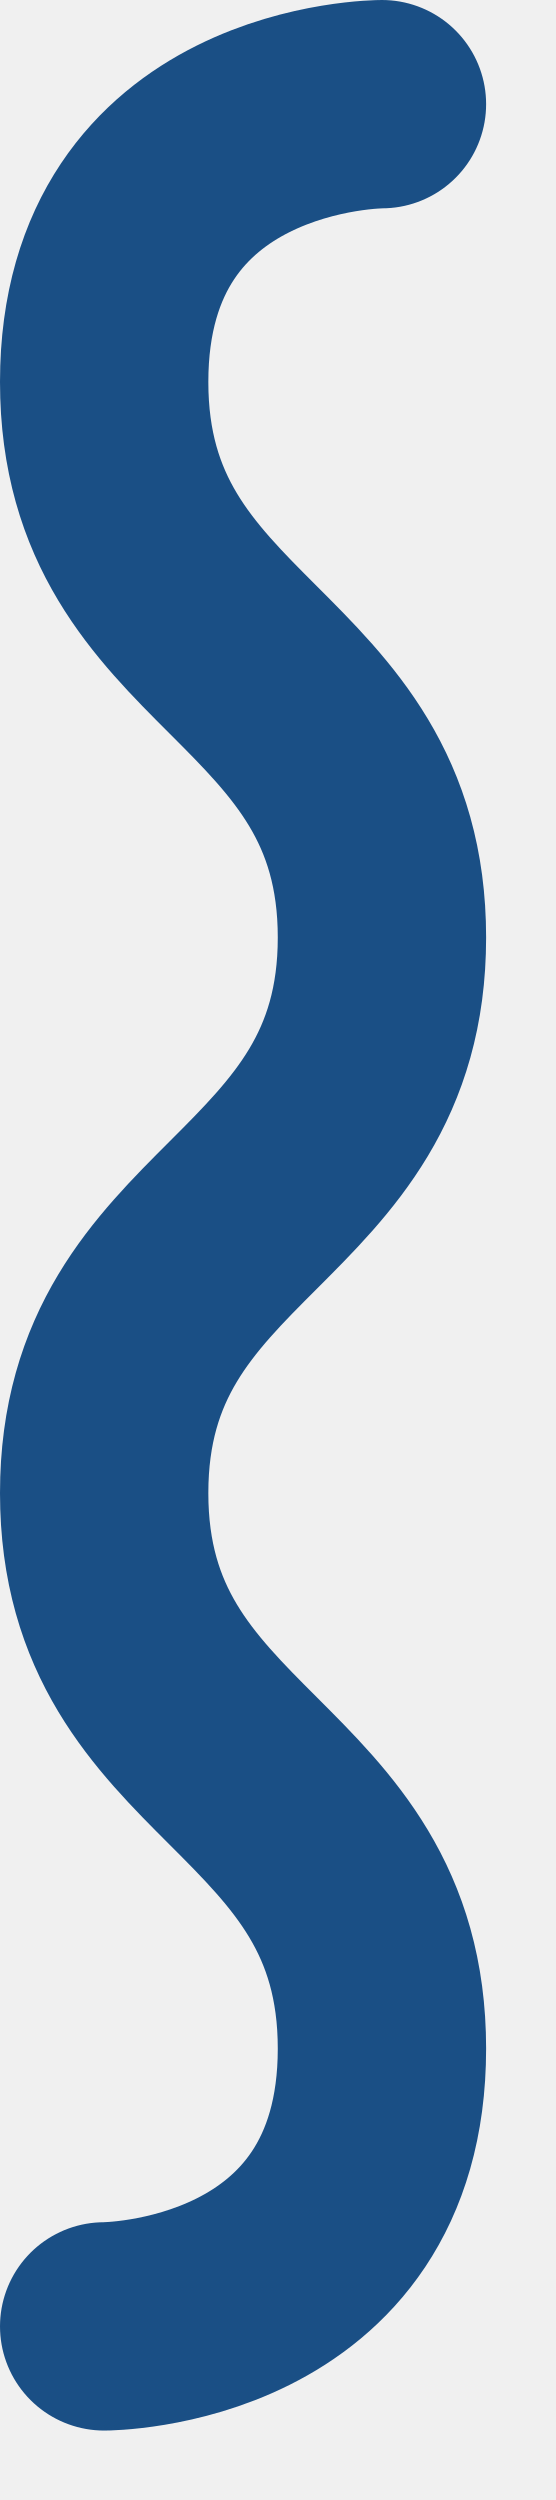
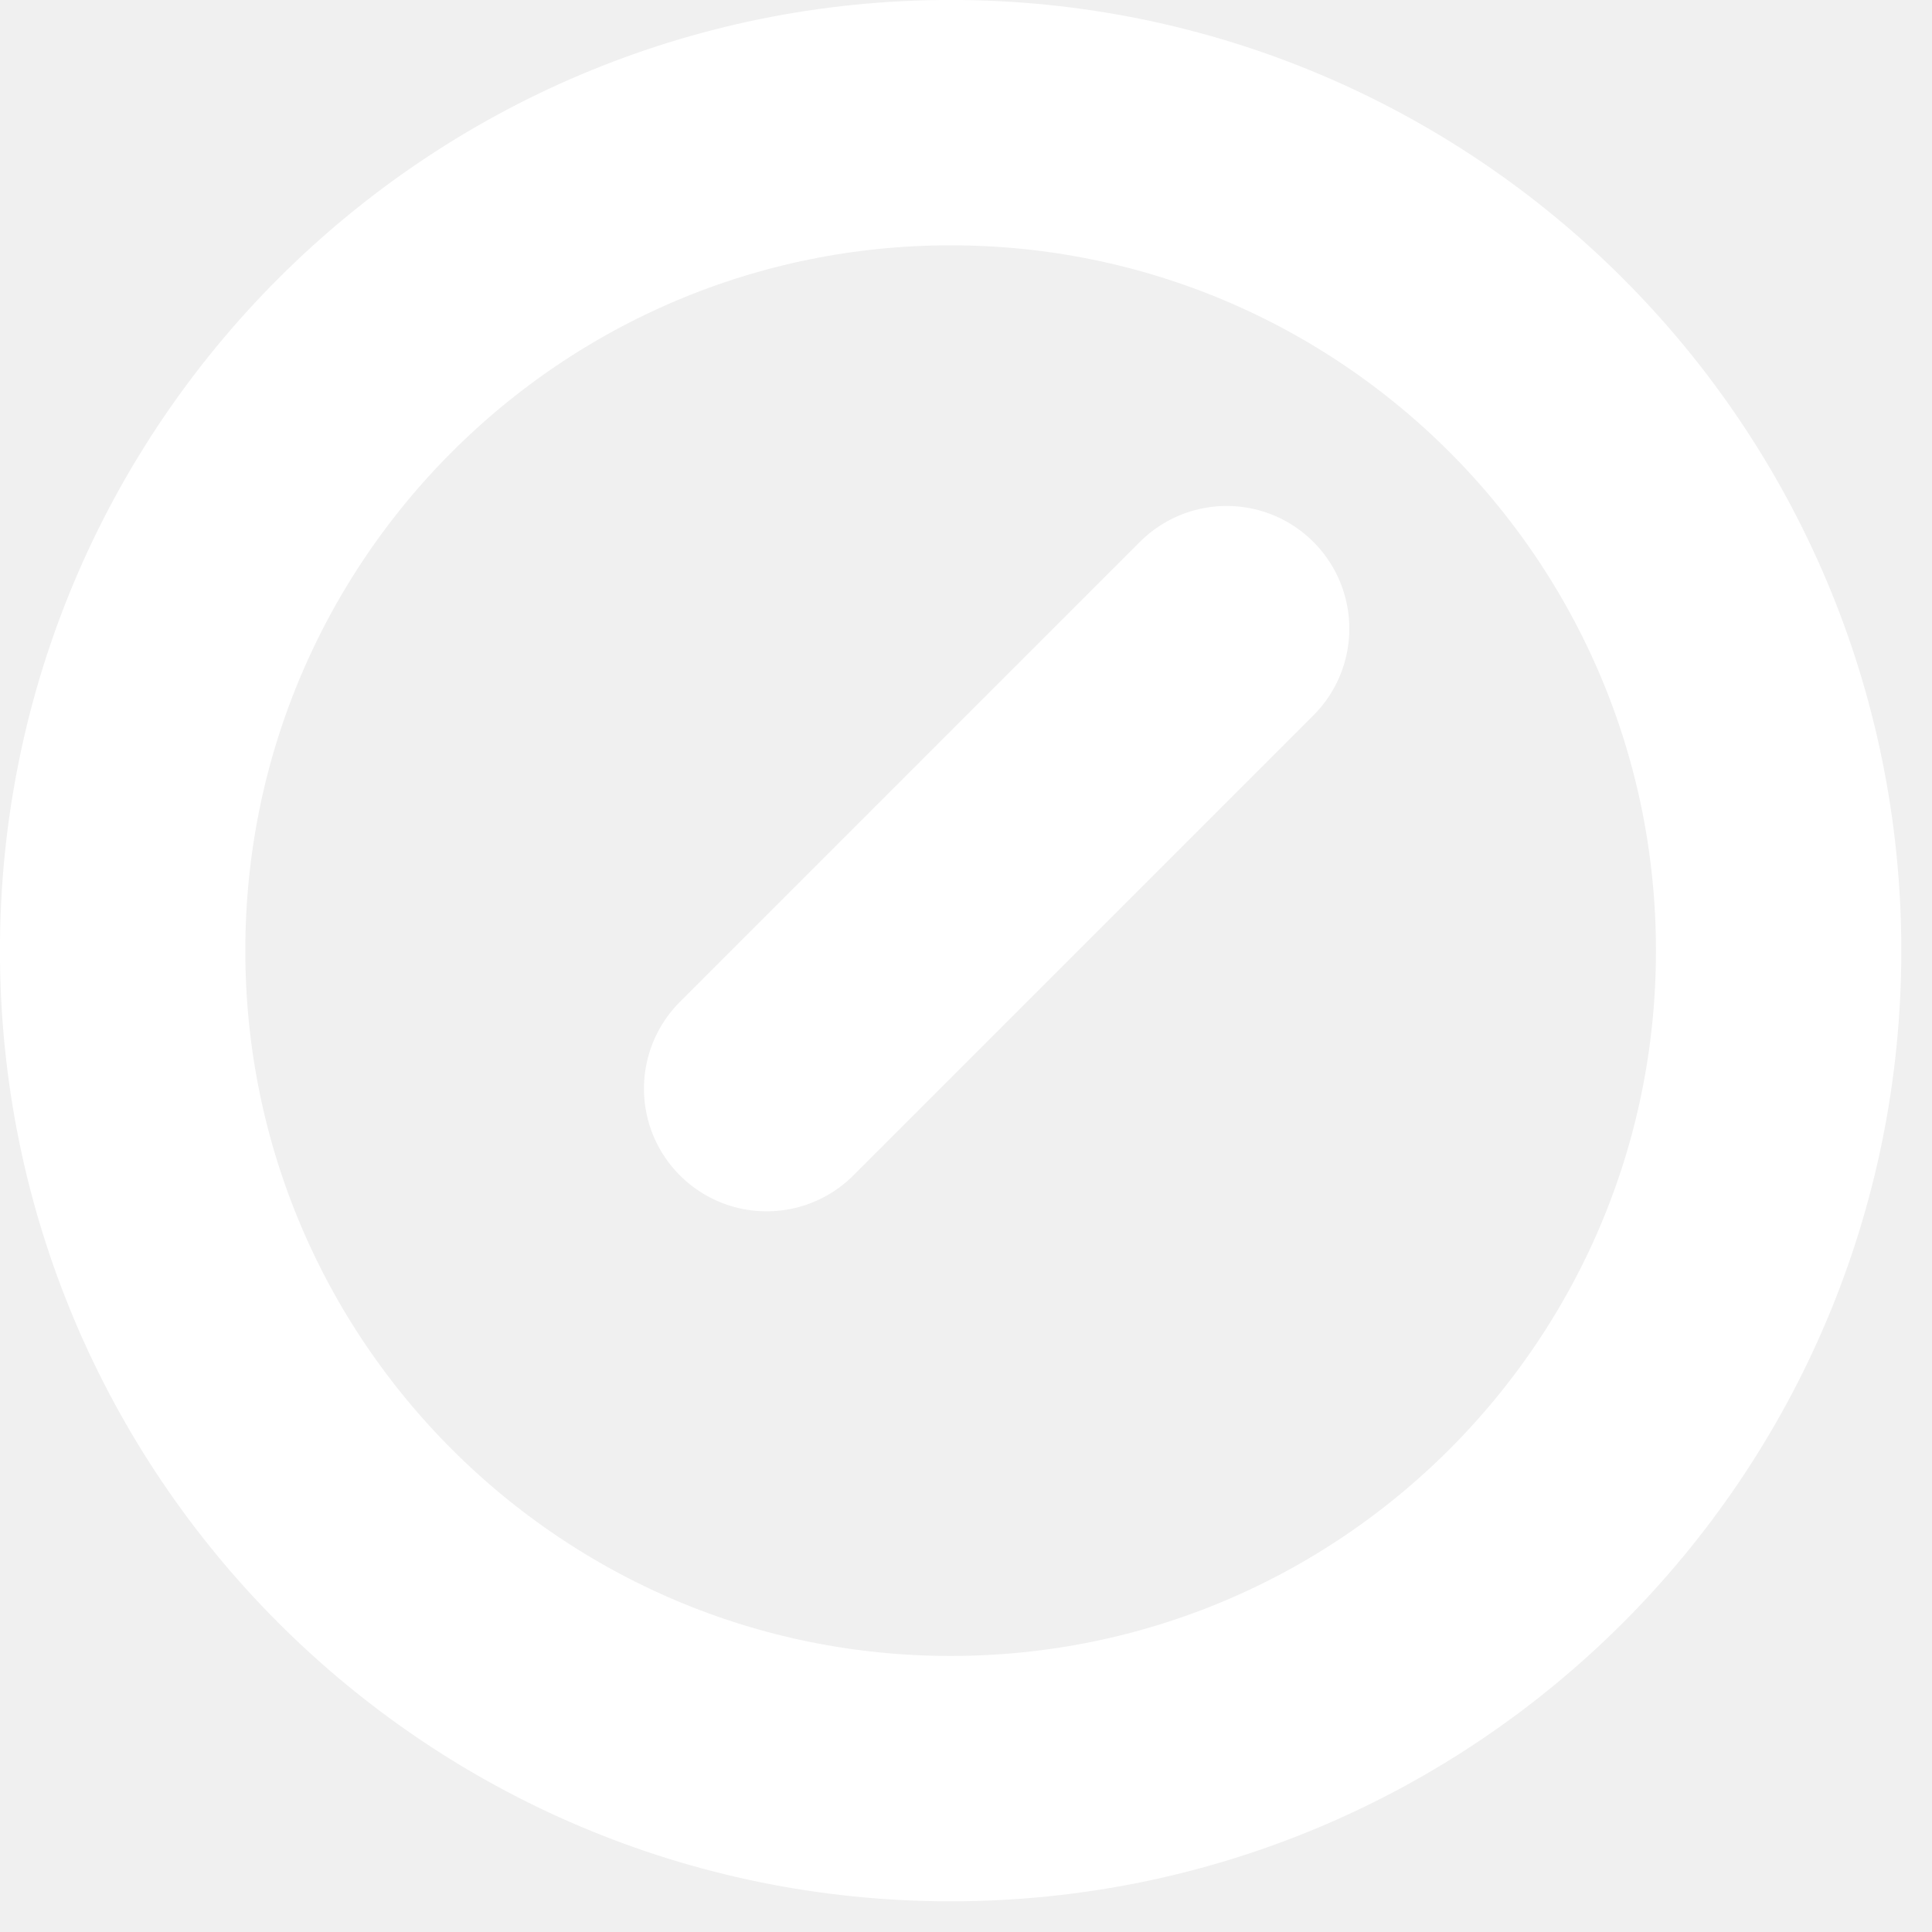
- <svg xmlns="http://www.w3.org/2000/svg" width="4" height="18" viewBox="0 0 4 18" fill="none">
-   <path d="M2.75 0.75C2.75 0.75 0.75 0.75 0.75 2.75C0.75 4.75 2.75 4.75 2.75 6.75C2.75 8.75 0.75 8.75 0.75 10.75C0.75 12.75 2.75 12.75 2.75 14.75C2.75 16.75 0.75 16.75 0.75 16.75" stroke="#1A4F85" stroke-width="1.5" stroke-linecap="round" stroke-linejoin="round" />
+ <svg xmlns="http://www.w3.org/2000/svg" width="21" height="21" viewBox="0 0 21 21" fill="none">
+   <path d="M8.333 11.833L13.333 6.833M19.333 10.333C19.333 15.304 15.304 19.333 10.333 19.333C5.363 19.333 1.333 15.304 1.333 10.333C1.333 5.363 5.363 1.333 10.333 1.333C15.304 1.333 19.333 5.363 19.333 10.333Z" stroke="white" stroke-width="2.667" stroke-linecap="round" stroke-linejoin="round" />
</svg>
